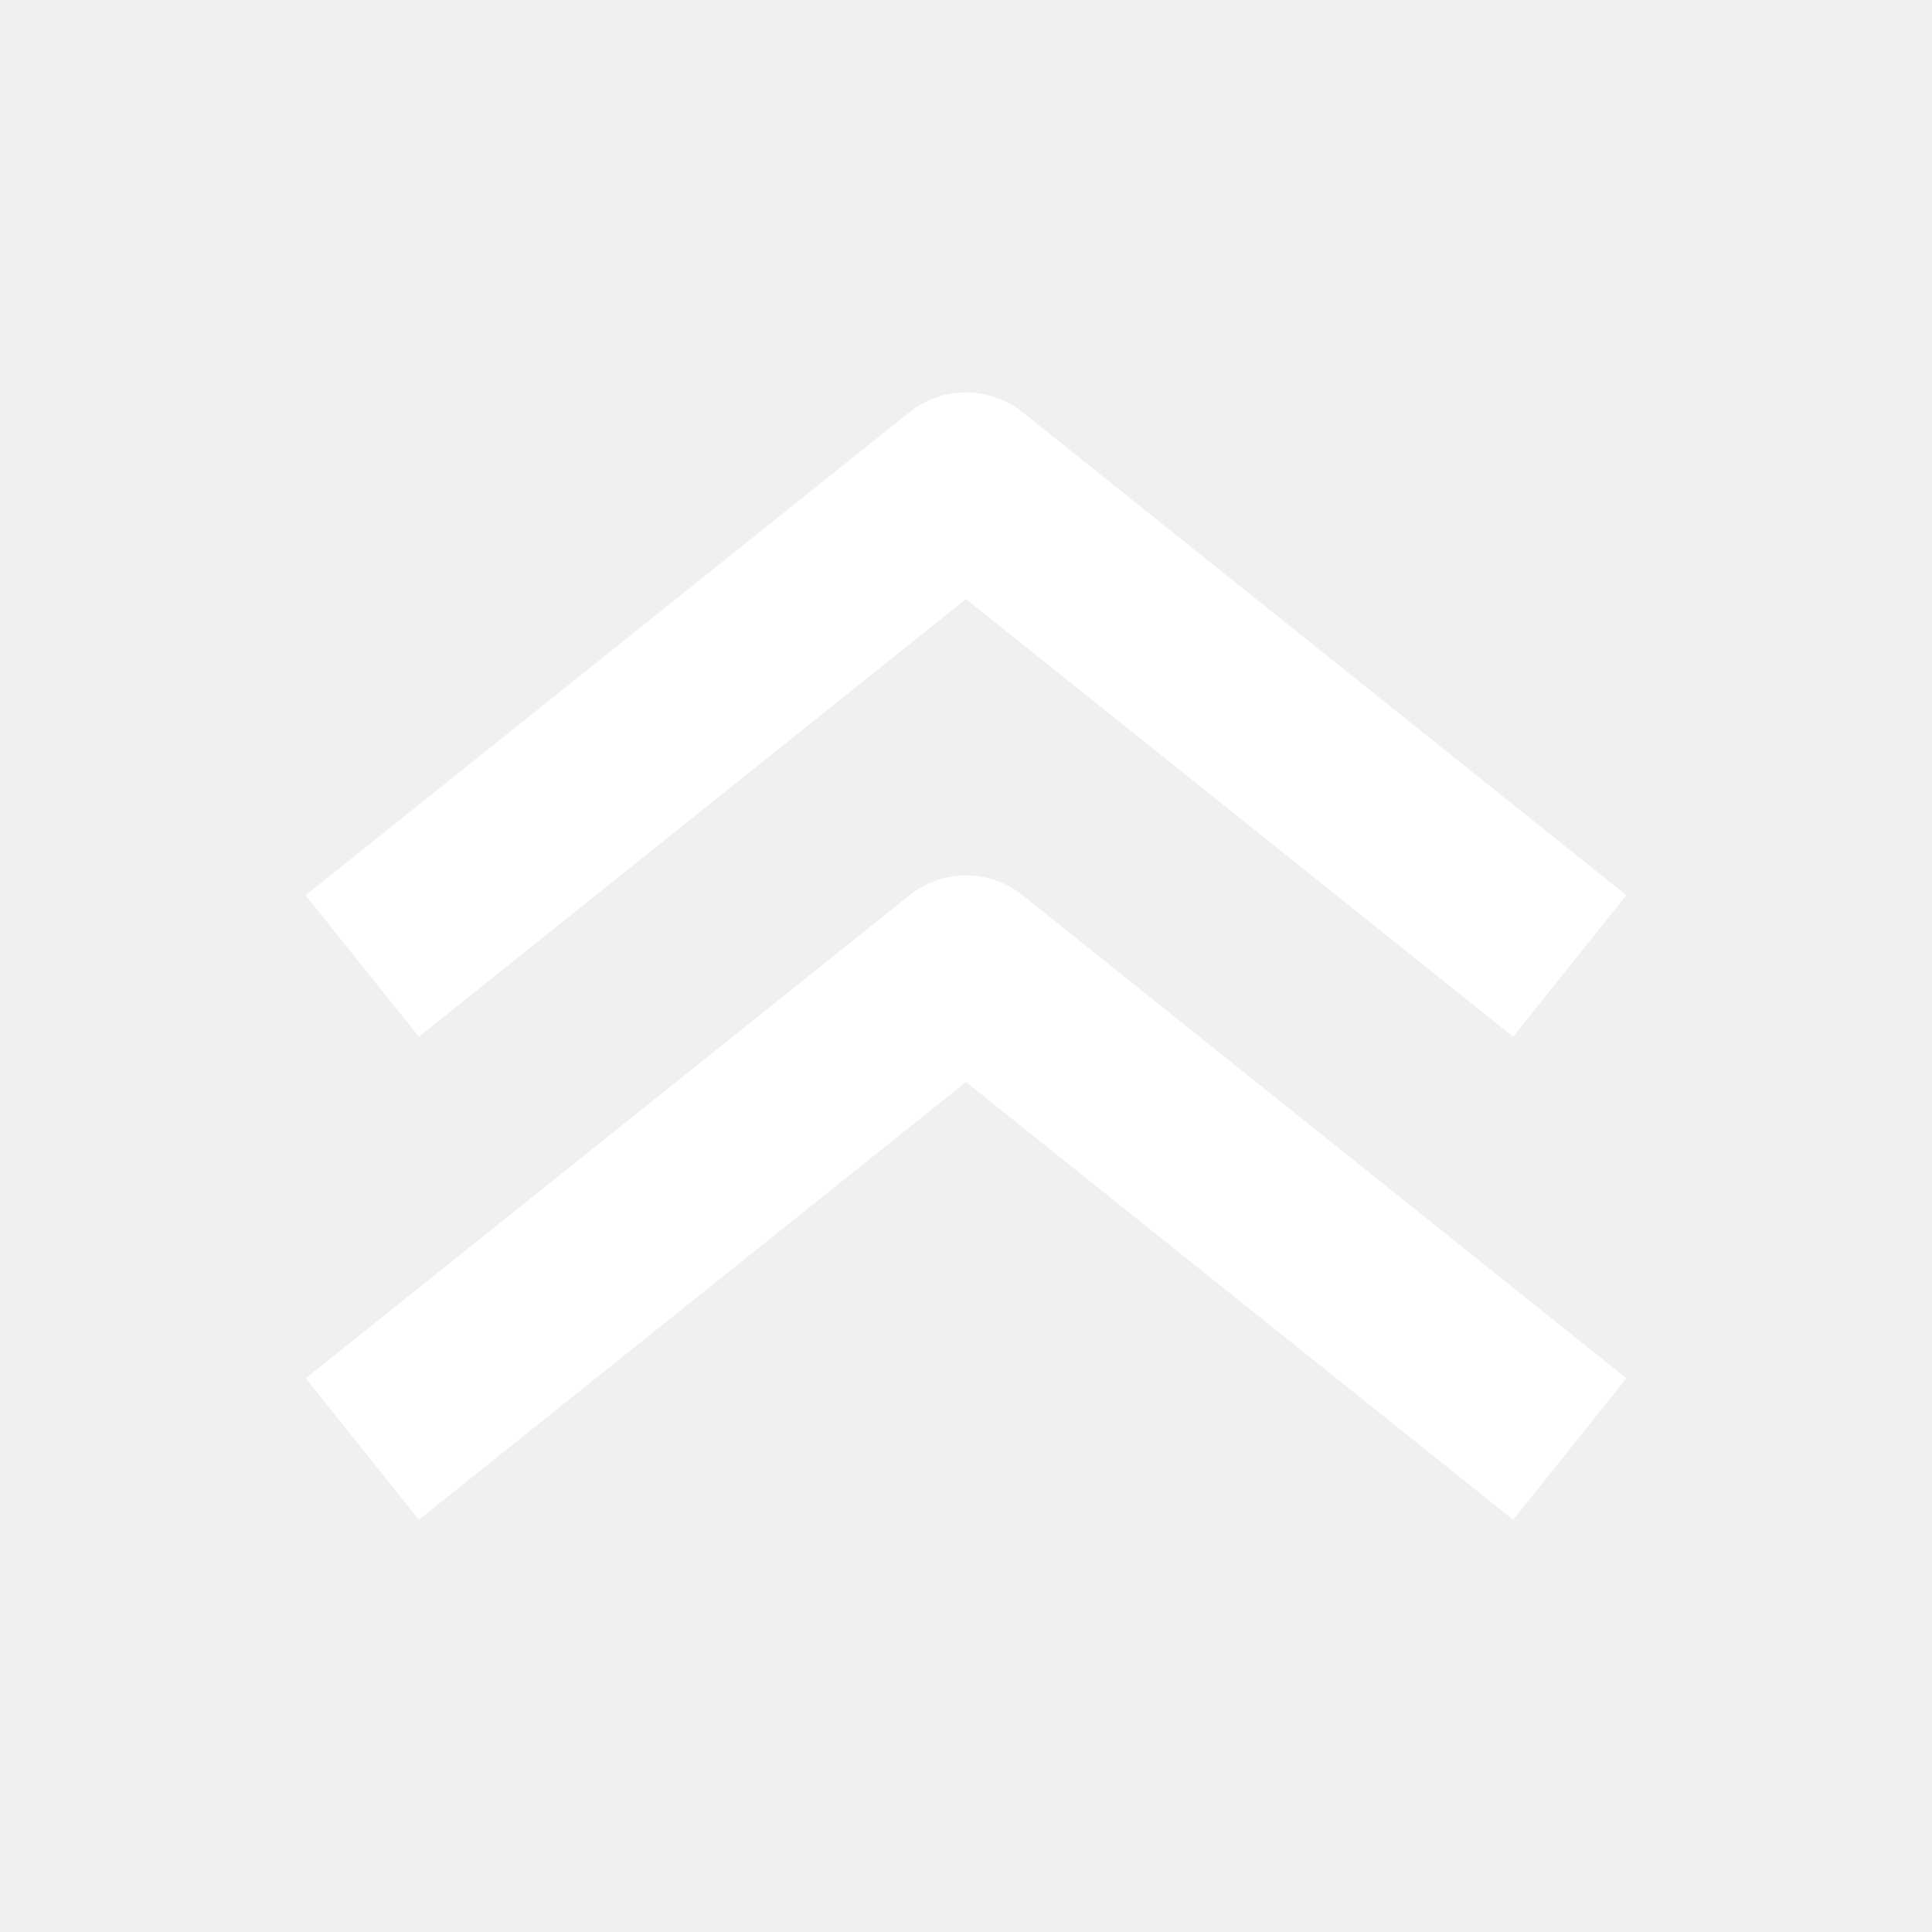
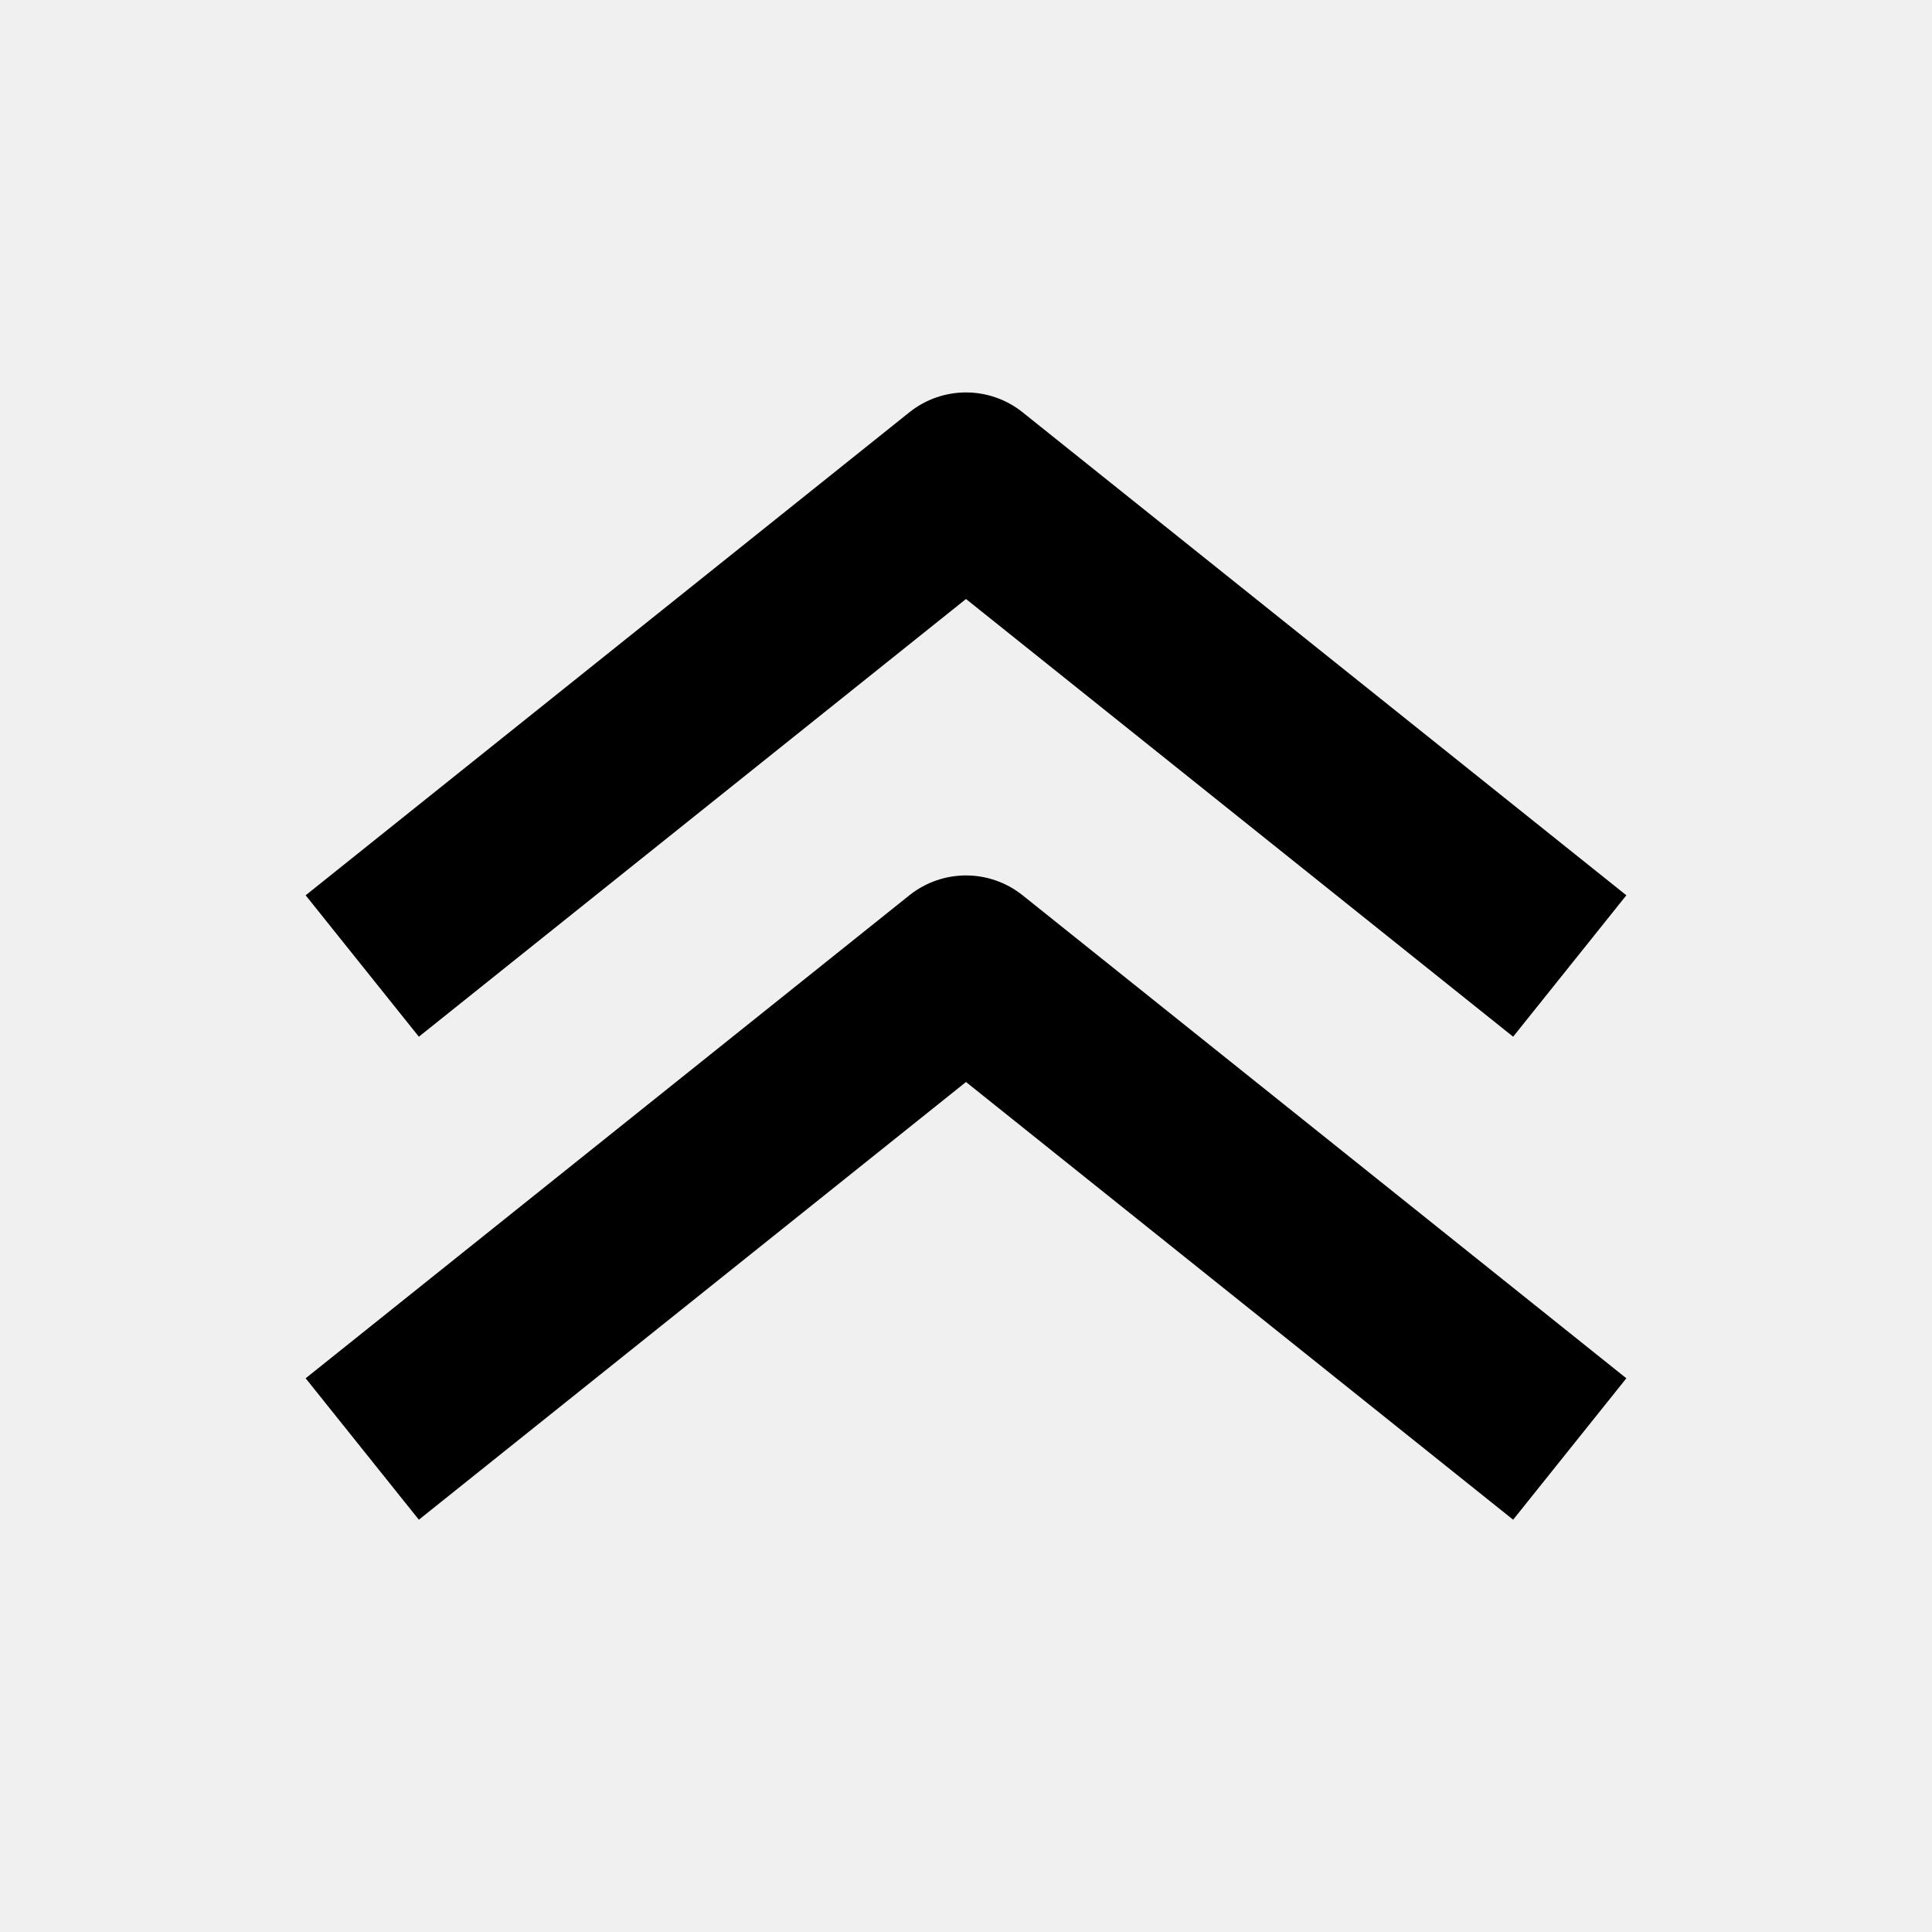
- <svg xmlns="http://www.w3.org/2000/svg" width="20" height="20" viewBox="0 0 20 20" fill="none">
-   <path fill-rule="evenodd" clip-rule="evenodd" d="M3.164 14.268L9.414 9.268C9.757 8.994 10.243 8.994 10.586 9.268L16.836 14.268L15.664 15.732L10 11.201L4.336 15.732L3.164 14.268Z" fill="white" />
-   <path fill-rule="evenodd" clip-rule="evenodd" d="M3.164 9.268L9.414 4.268C9.757 3.994 10.243 3.994 10.586 4.268L16.836 9.268L15.664 10.732L10 6.201L4.336 10.732L3.164 9.268Z" fill="white" />
+ <svg xmlns="http://www.w3.org/2000/svg" viewBox="0 0 20 20" fill="none">
+   <path fill-rule="evenodd" clip-rule="evenodd" d="M3.164 14.268L9.414 9.268C9.757 8.994 10.243 8.994 10.586 9.268L16.836 14.268L15.664 15.732L10 11.201L4.336 15.732L3.164 14.268Z" fill="currentColor" />
+   <path fill-rule="evenodd" clip-rule="evenodd" d="M3.164 9.268L9.414 4.268C9.757 3.994 10.243 3.994 10.586 4.268L16.836 9.268L15.664 10.732L10 6.201L4.336 10.732L3.164 9.268Z" fill="currentColor" />
</svg>
